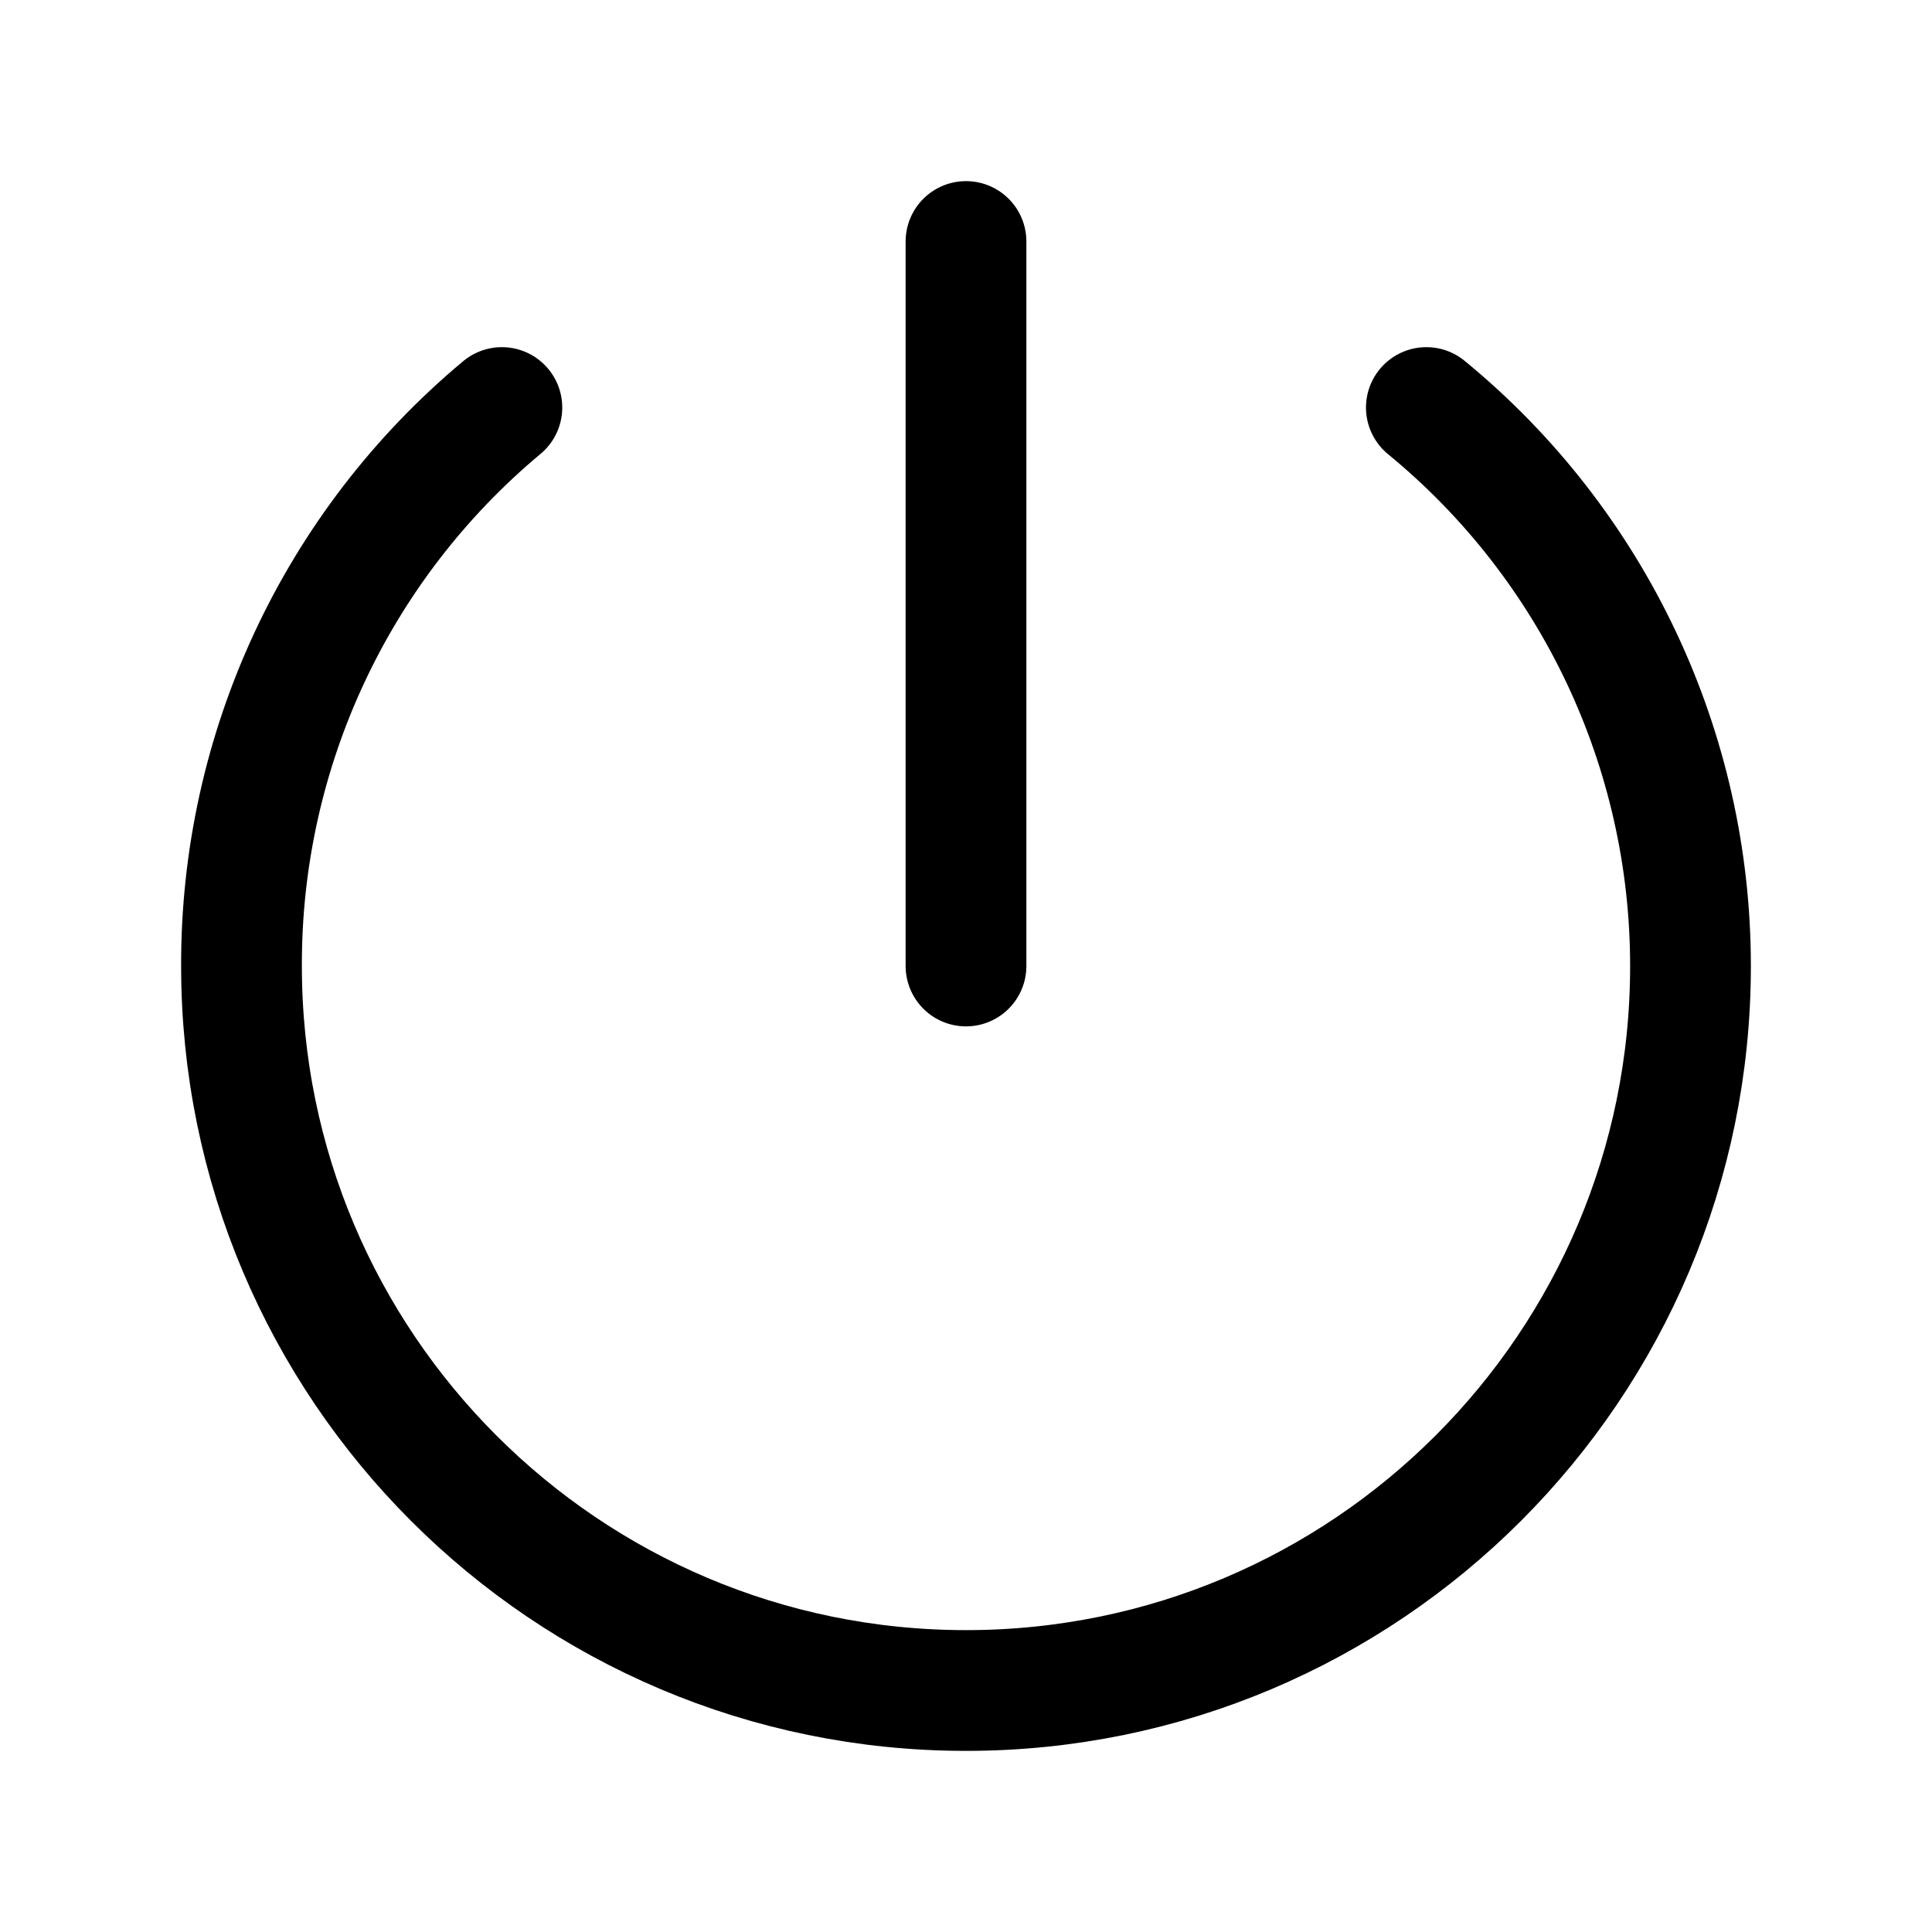
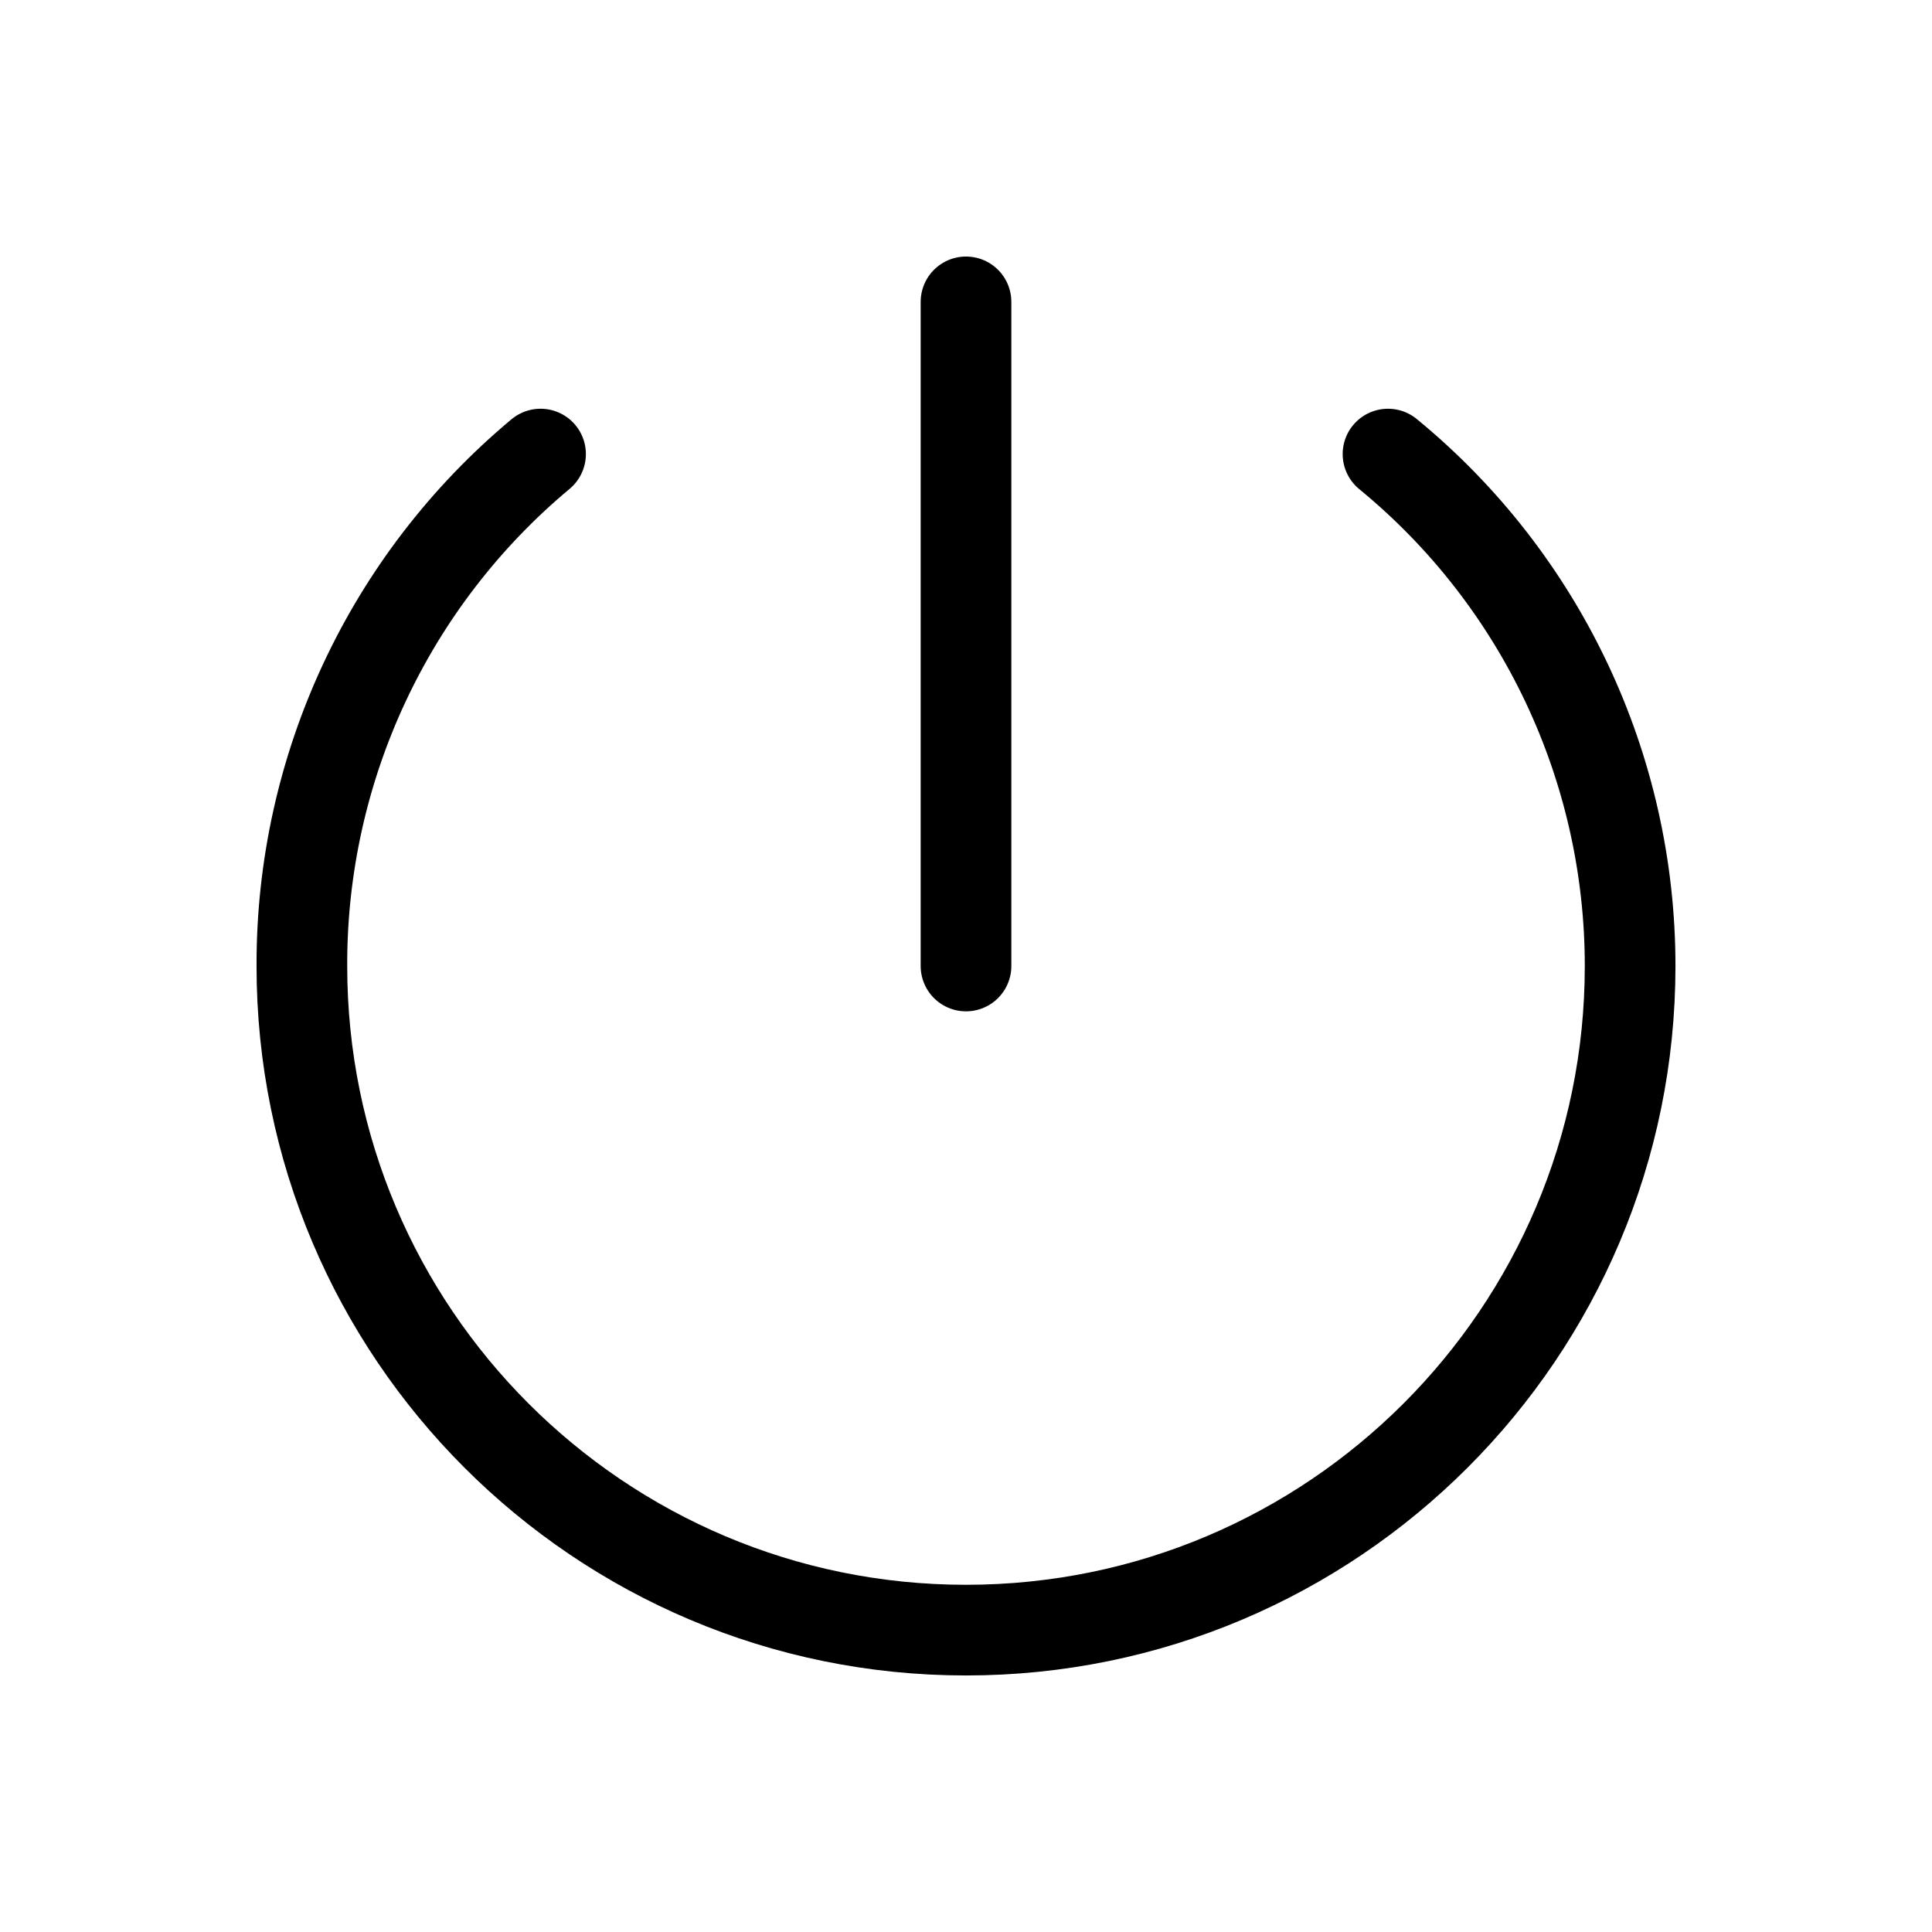
- <svg xmlns="http://www.w3.org/2000/svg" width="512" height="512" viewBox="0 0 512 512">
-   <path d="M378,108a191.41,191.41,0,0,1,70,148c0,106-86,192-192,192S64,362,64,256a192,192,0,0,1,69-148" style="fill:none;stroke:#000;stroke-linecap:round;stroke-linejoin:round;stroke-width:32px" />
-   <line x1="256" y1="64" x2="256" y2="256" style="fill:none;stroke:#000;stroke-linecap:round;stroke-linejoin:round;stroke-width:32px" />
+ <svg xmlns="http://www.w3.org/2000/svg" width="512" height="512" viewBox="-23.273 -23.273 558.545 558.545">
+   <path d="M378,108a191.41,191.41,0,0,1,70,148c0,106-86,192-192,192S64,362,64,256a192,192,0,0,1,69-148" style="fill:none;stroke:#000;stroke-linecap:round;stroke-linejoin:round;stroke-width:26.213px" />
+   <line x1="256" y1="64" x2="256" y2="256" style="fill:none;stroke:#000;stroke-linecap:round;stroke-linejoin:round;stroke-width:26.213px" />
</svg>
